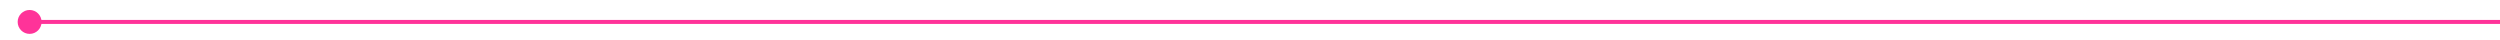
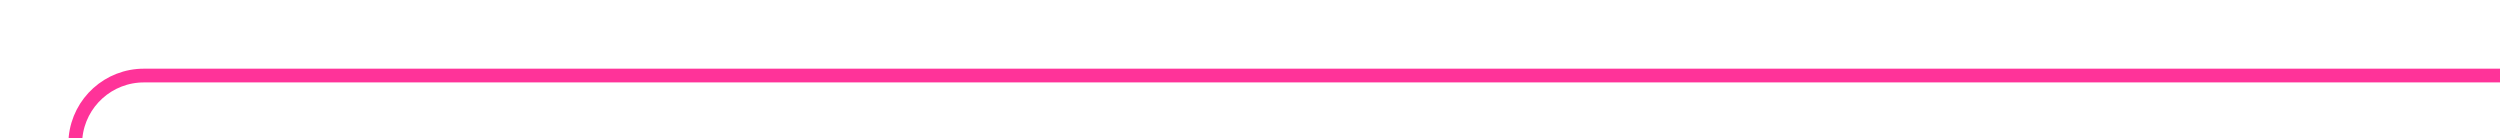
- <svg xmlns="http://www.w3.org/2000/svg" version="1.1" width="627px" height="10px" preserveAspectRatio="xMinYMid meet" viewBox="1151 987  627 8">
-   <path d="M 1156.96 991.341  A 1 1 0 0 0 1157.5 991.5 L 1778 991.5  " stroke-width="1" stroke="#ff3399" fill="none" />
-   <path d="M 1158.429 988.5  A 3 3 0 0 0 1155.429 991.5 A 3 3 0 0 0 1158.429 994.5 A 3 3 0 0 0 1161.429 991.5 A 3 3 0 0 0 1158.429 988.5 Z " fill-rule="nonzero" fill="#ff3399" stroke="none" />
+ <svg xmlns="http://www.w3.org/2000/svg" version="1.1" width="182px" height="10px" preserveAspectRatio="xMinYMid meet" viewBox="566 48  182 8">
+   <path d="M 571.5 538  L 571.5 57  A 5 5 0 0 1 576.5 52.5 L 748 52.5  " stroke-width="1" stroke="#ff3399" fill="none" />
+   <path d="M 571.5 533  A 3 3 0 0 0 568.5 536 A 3 3 0 0 0 571.5 539 A 3 3 0 0 0 574.5 536 A 3 3 0 0 0 571.5 533 Z " fill-rule="nonzero" fill="#ff3399" stroke="none" />
</svg>
